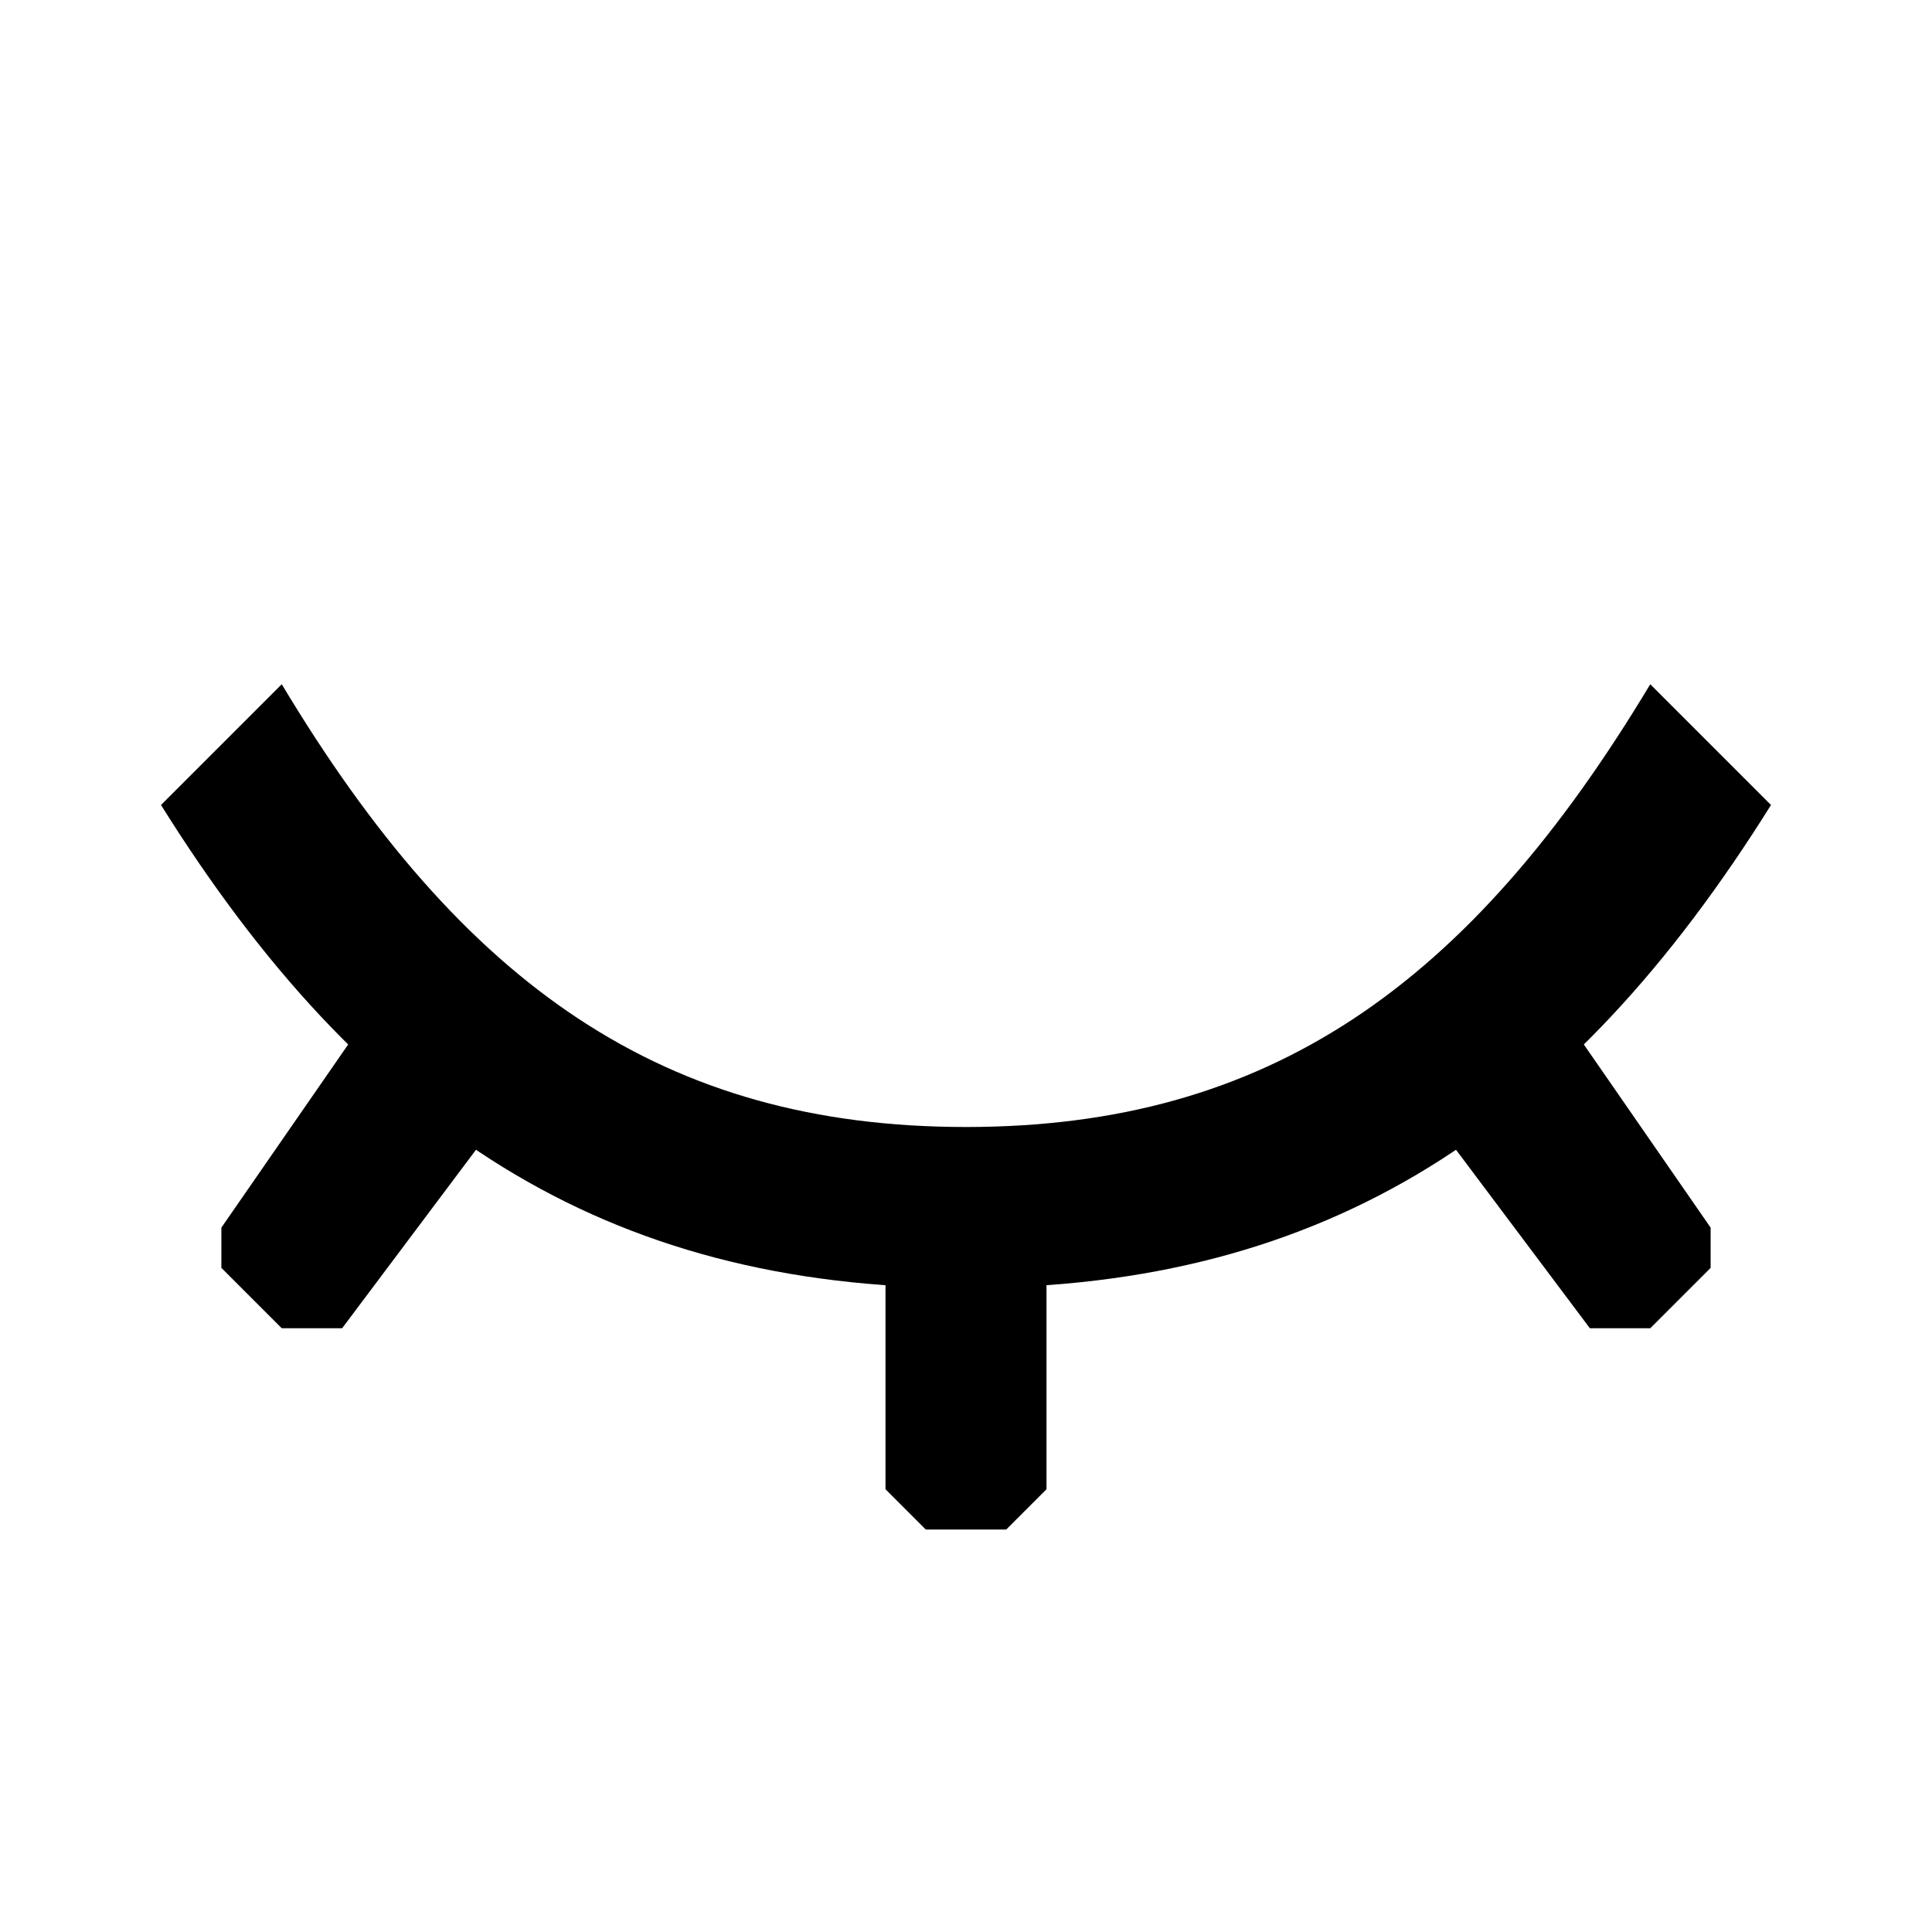
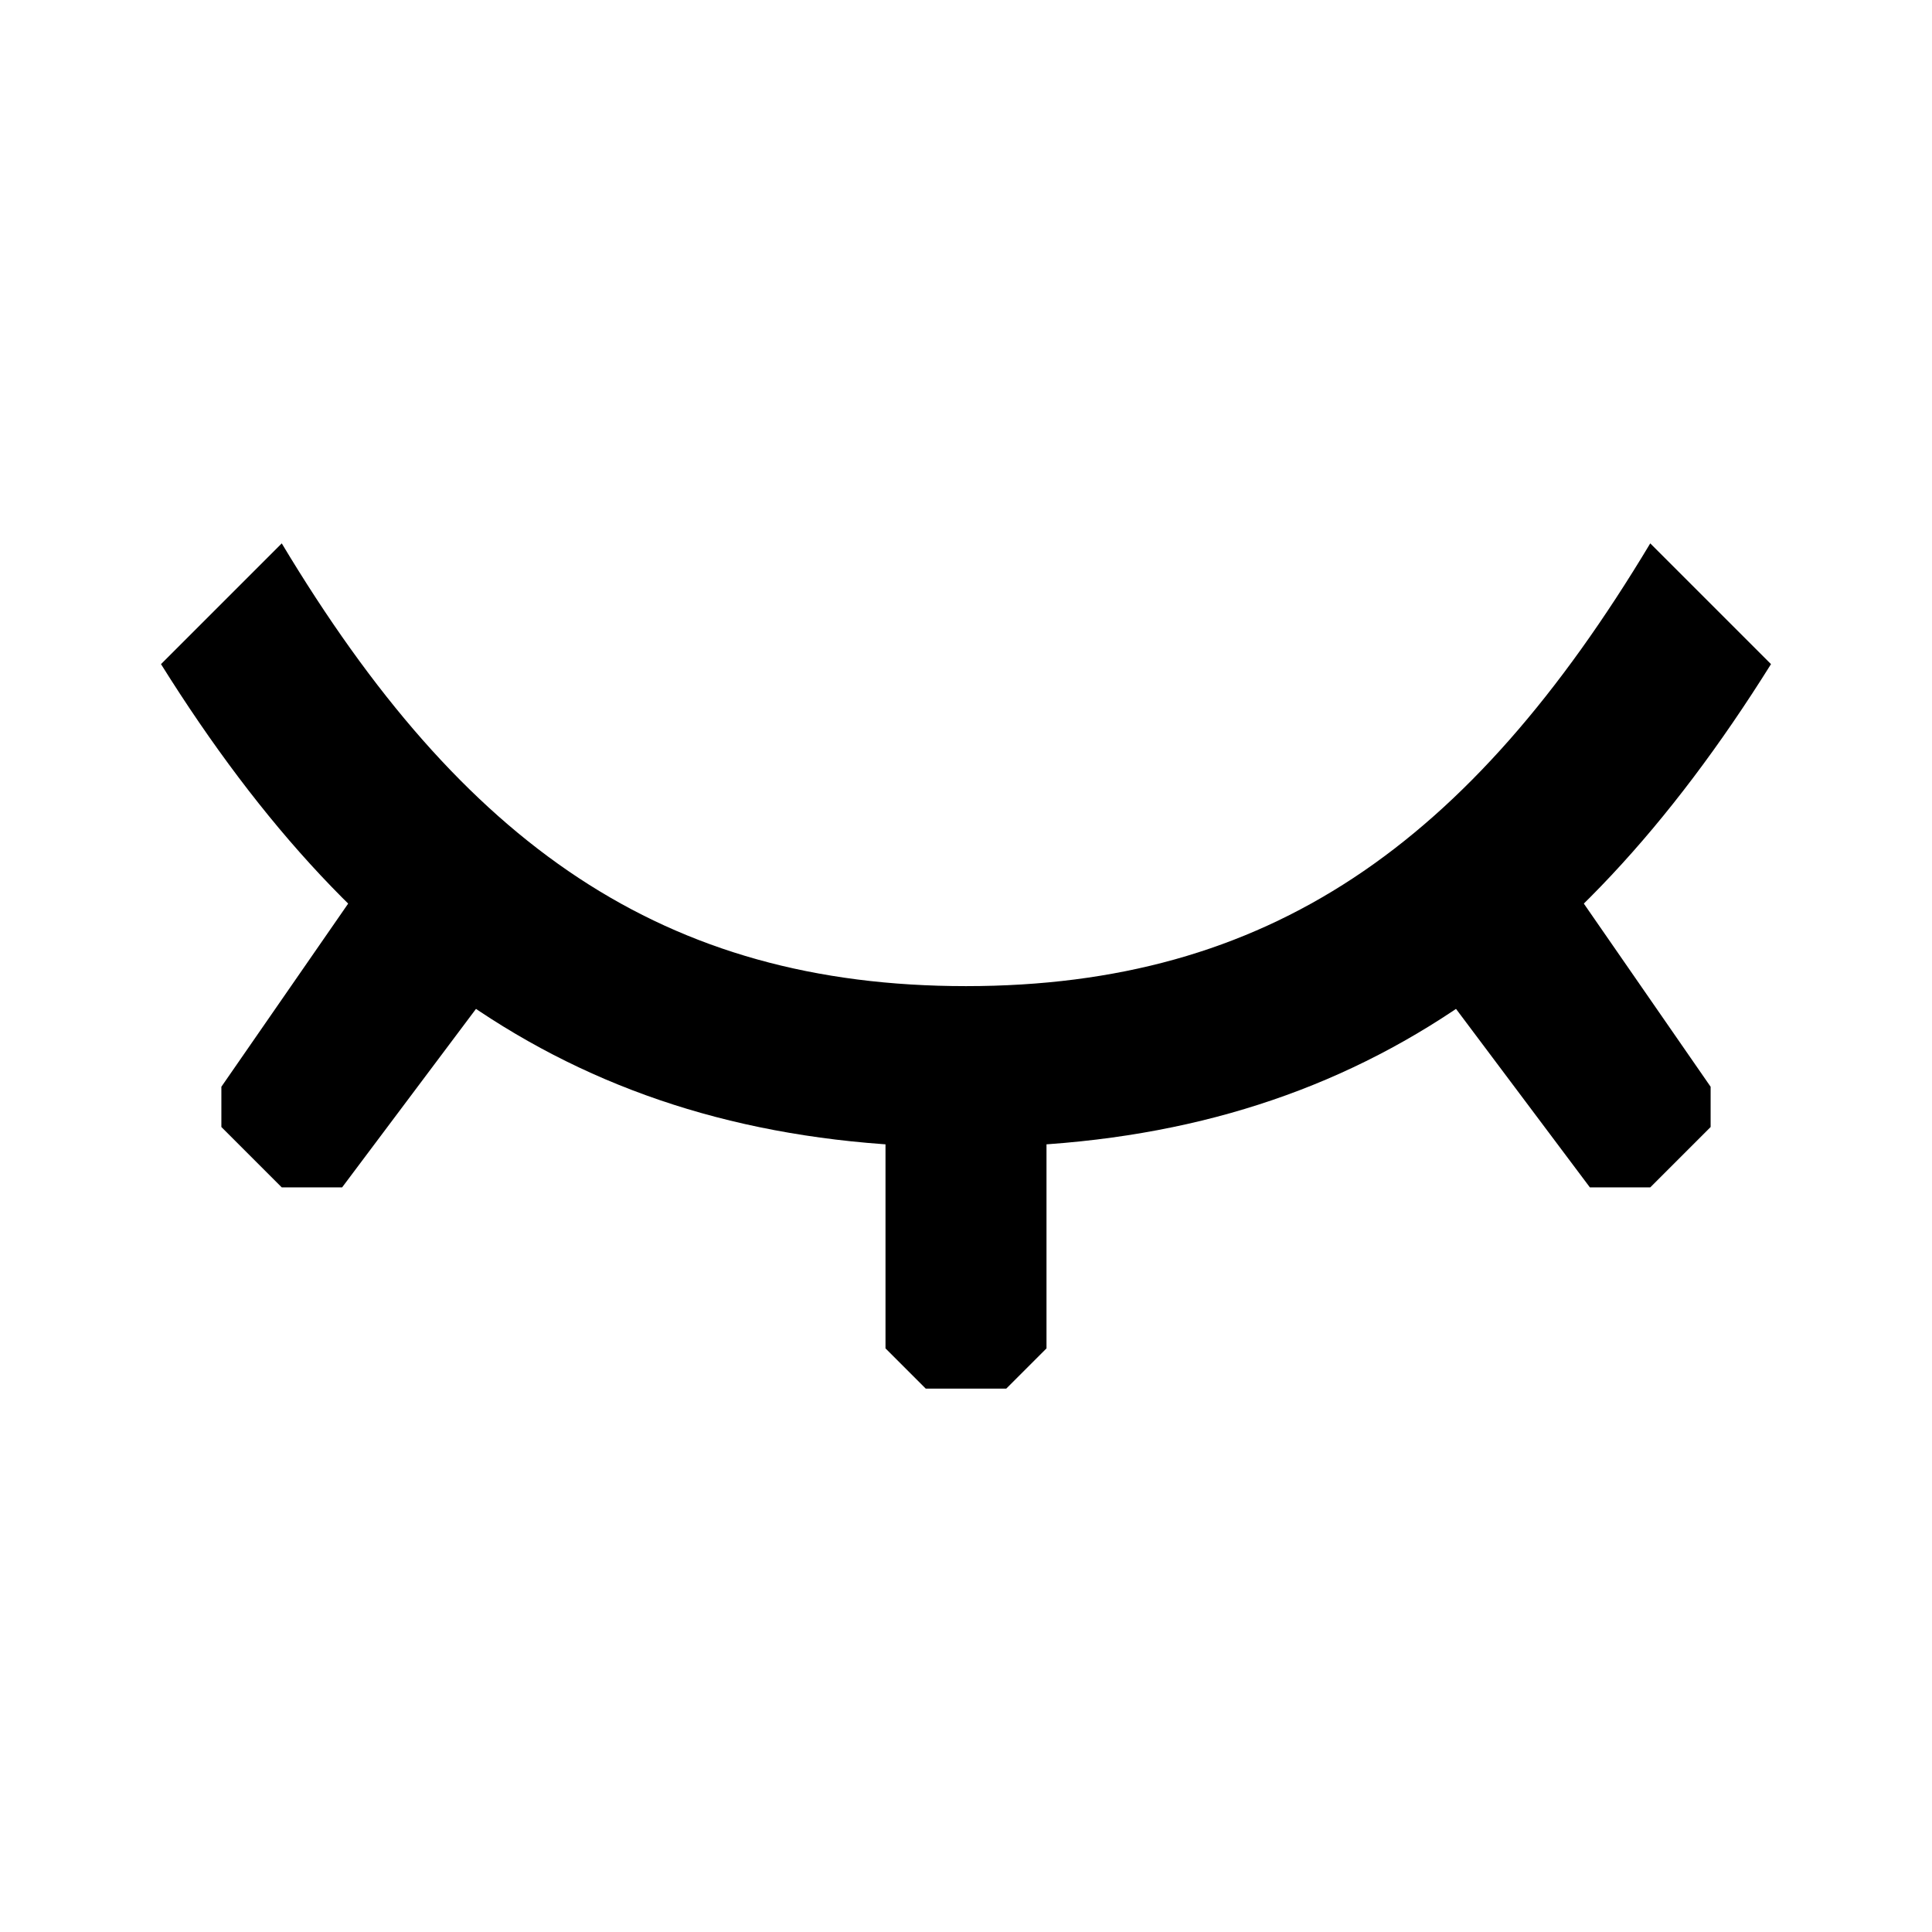
<svg xmlns="http://www.w3.org/2000/svg" fill="currentColor" viewBox="0 0 24 24">
-   <path d="M2 10 3.5 8.5C5.75 12.25 8.25 14 12 14s6.25-1.75 8.5-5.5L22 10c-2.5 4-5.5 6-10 6S4.5 14 2 10Z" />
-   <path d="m5 12 1.5 1.5-2.25 3H3.5l-.75-.75v-.5z M11 15h2v3.5l-.5.5h-1l-.5-.5z M19 12l2.25 3.25v.5l-.75.75h-.75l-2.25-3z" />
+   <path d="M2 8.25 3.5 6.75 C5.75 10.5 8.25 12.25 12 12.25 s6.25 -1.75 8.5 -5.5 L22 8.25 c-2.5 4 -5.5 6 -10 6 S4.5 12.25 2 8.25 Z" />
+   <path d="m5 10.25 1.5 1.5 -2.25 3 H3.5 l-0.75 -0.75 v-0.5 z M11 13.25 h2 v3.5 l-0.5 0.5 h-1 l-0.5 -0.5 z M19 10.25 l2.25 3.25 v0.5 l-0.75 0.75 h-0.75 l-2.25 -3 z" />
</svg>
